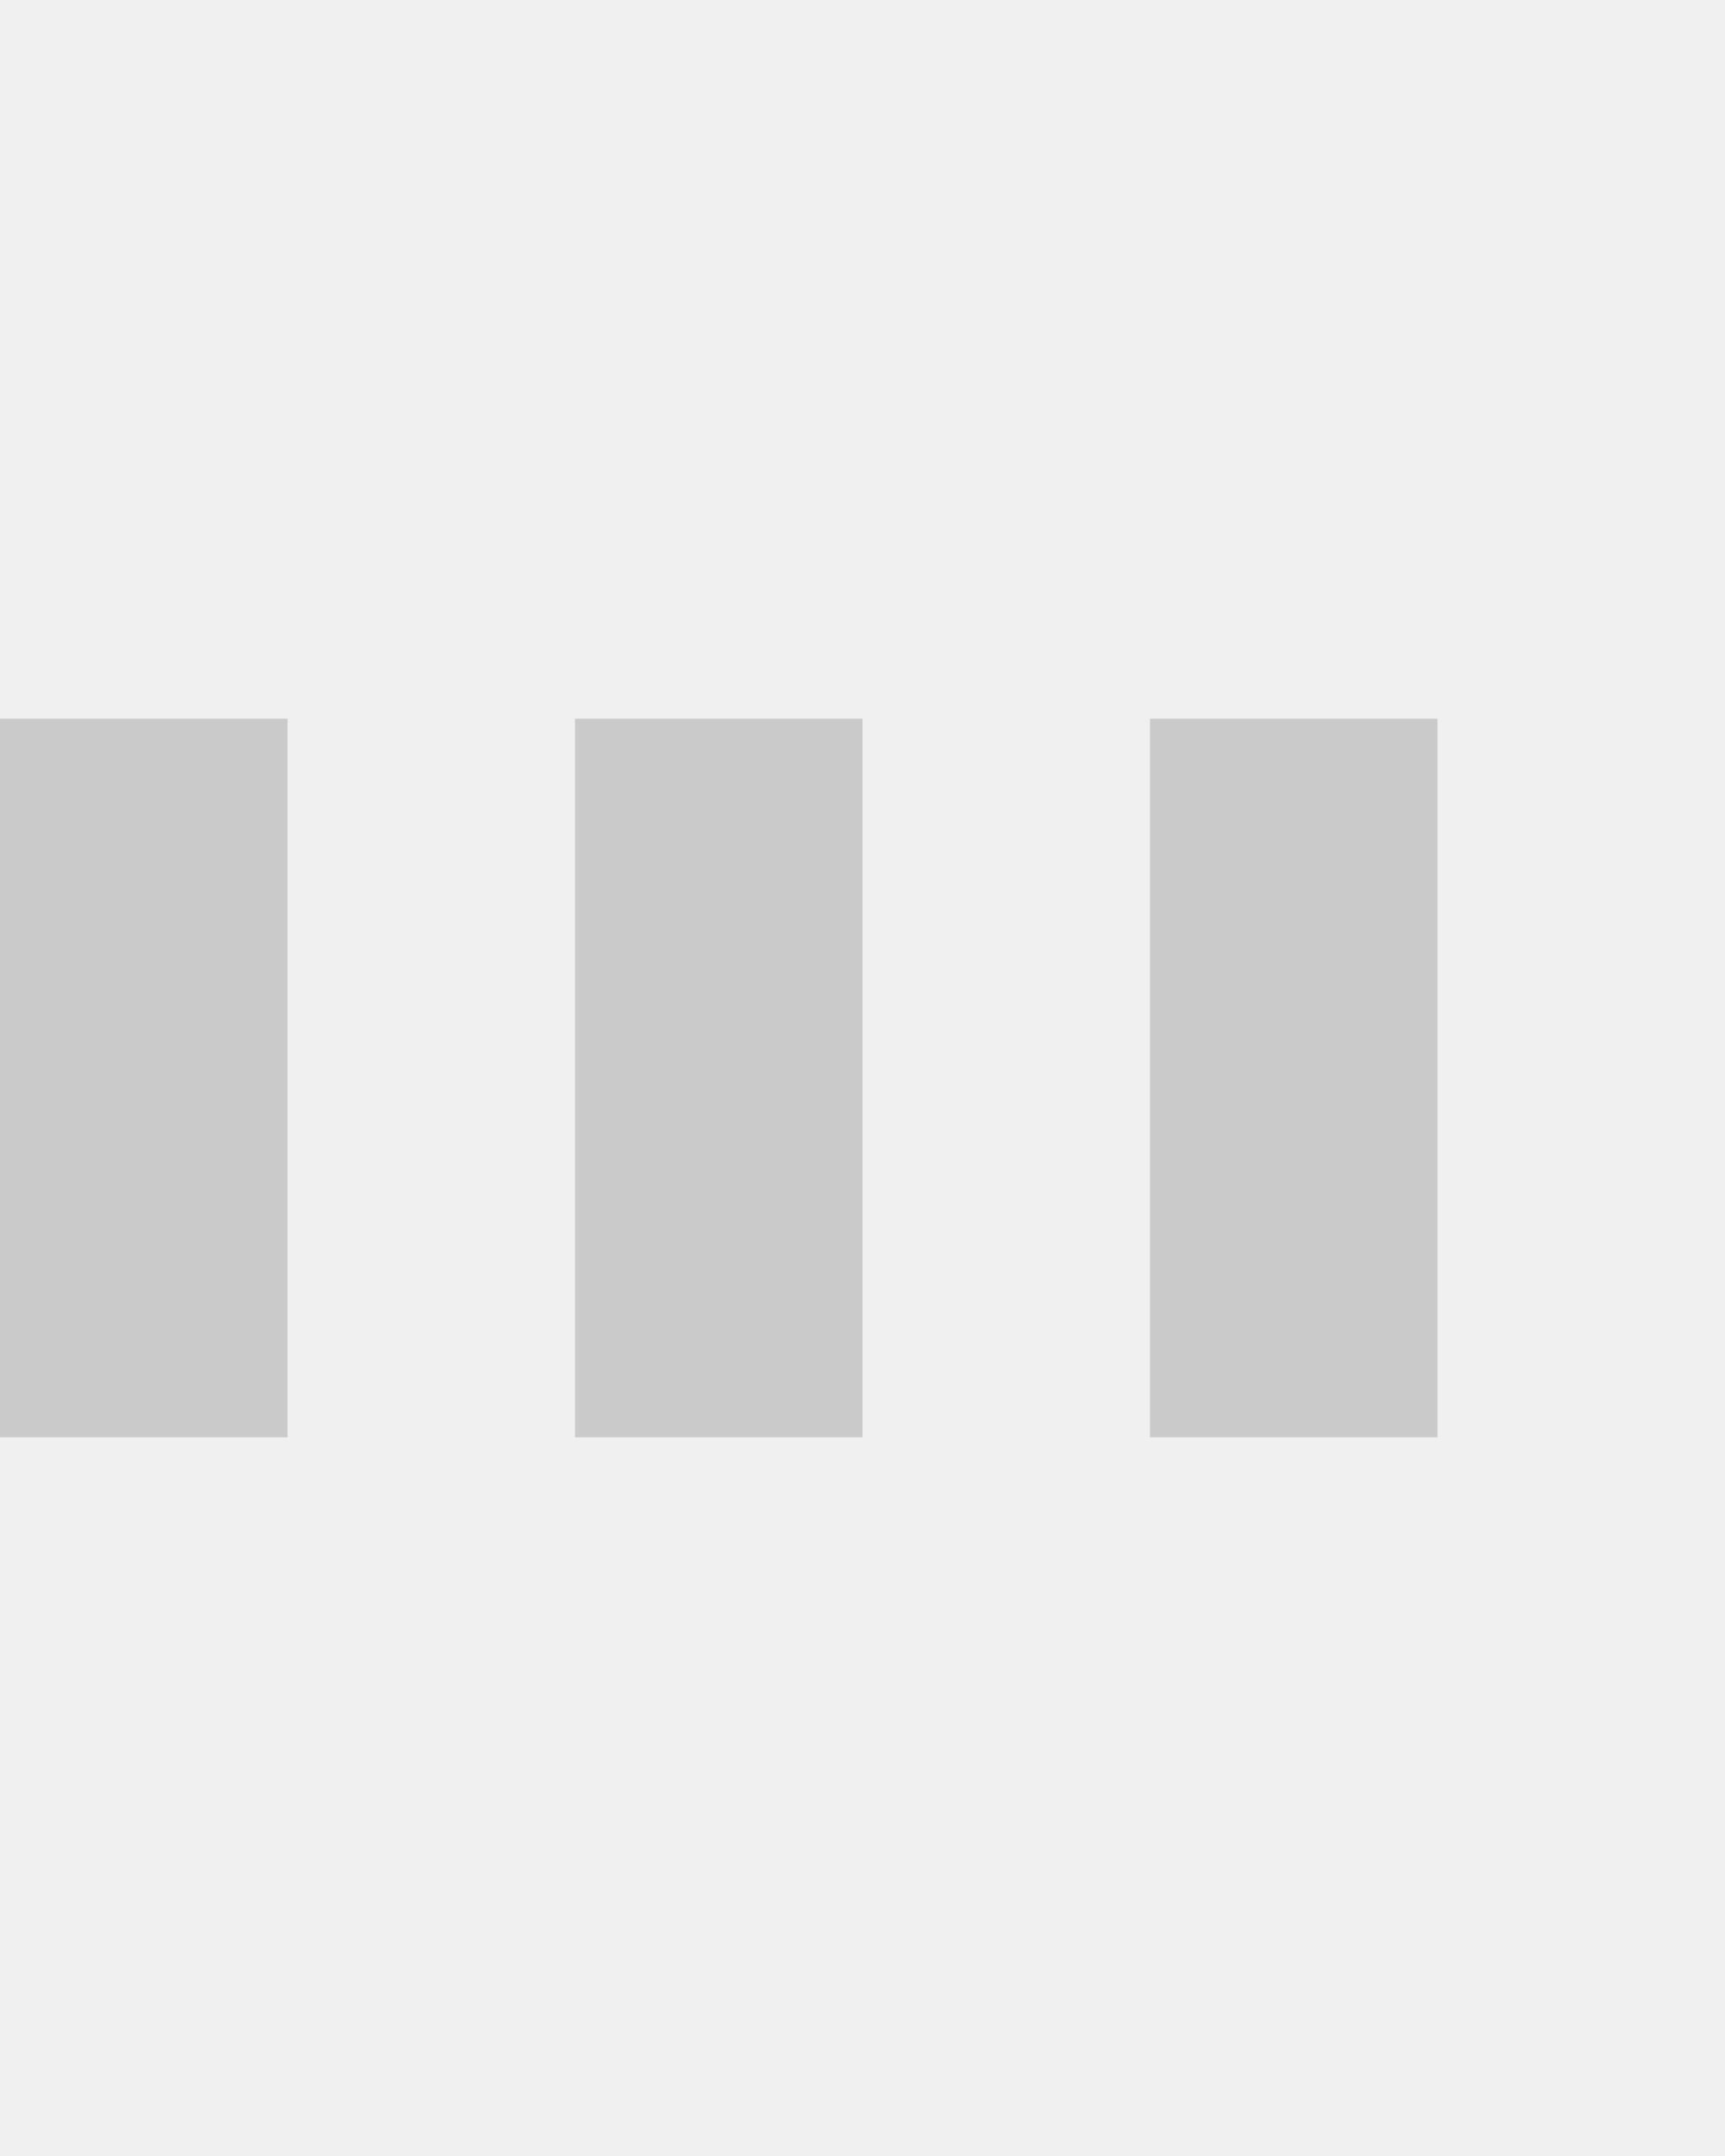
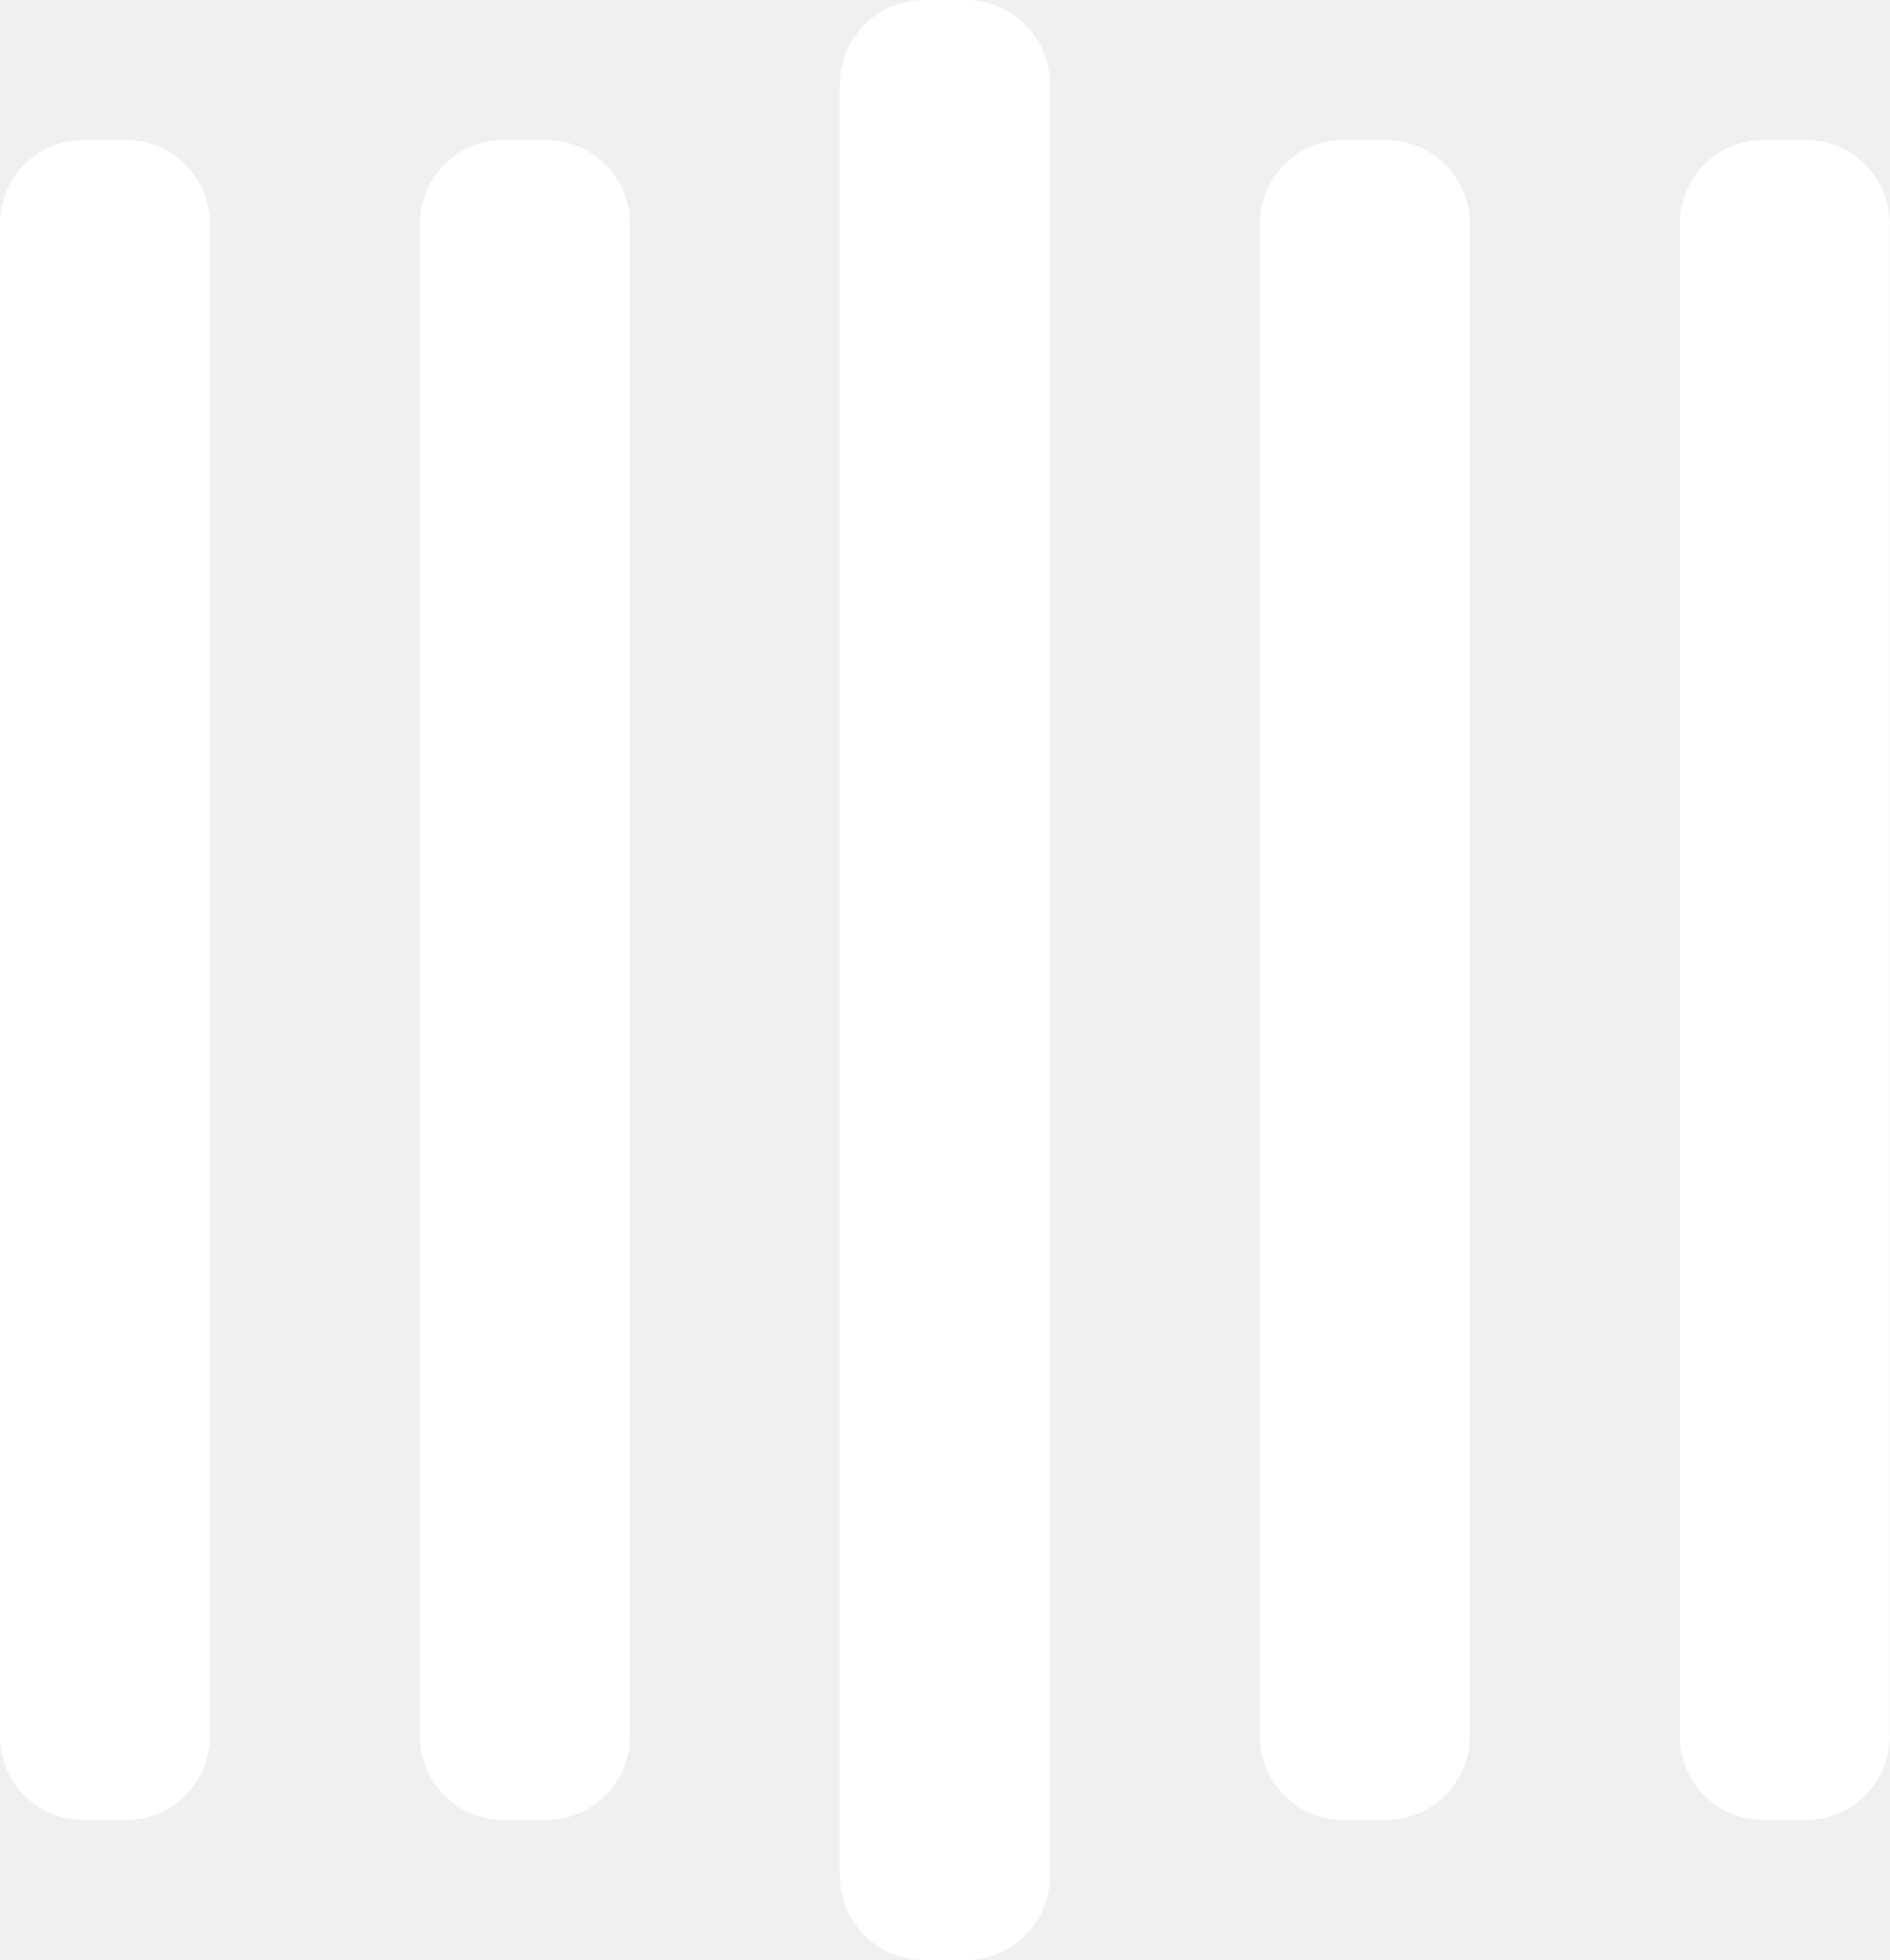
- <svg version="1.1" id="Layer_1" x="0px" y="0px" width="24px" height="30px" viewBox="0 0 24 30" style="enable-background:new 0 0 50 50;">
-   <rect x="0" y="10" width="4" height="10" fill="#333" opacity="0.2">
-     <animate attributeName="opacity" attributeType="XML" values="0.2; 1; .2" begin="0s" dur="0.6s" repeatCount="indefinite" />
-     <animate attributeName="height" attributeType="XML" values="10; 20; 10" begin="0s" dur="0.6s" repeatCount="indefinite" />
-     <animate attributeName="y" attributeType="XML" values="10; 5; 10" begin="0s" dur="0.6s" repeatCount="indefinite" />
+ <svg xmlns="http://www.w3.org/2000/svg" viewBox="0 0 135 140" fill="#fff" preserveAspectRatio="none">
+   <rect y="10" width="15" height="120" rx="6">
+     <animate attributeName="height" begin="0.5s" dur="1s" values="120;110;100;90;80;70;60;50;40;140;120" calcMode="linear" repeatCount="indefinite" />
+     <animate attributeName="y" begin="0.5s" dur="1s" values="10;15;20;25;30;35;40;45;50;0;10" calcMode="linear" repeatCount="indefinite" />
  </rect>
-   <rect x="8" y="10" width="4" height="10" fill="#333" opacity="0.2">
-     <animate attributeName="opacity" attributeType="XML" values="0.2; 1; .2" begin="0.15s" dur="0.6s" repeatCount="indefinite" />
-     <animate attributeName="height" attributeType="XML" values="10; 20; 10" begin="0.15s" dur="0.6s" repeatCount="indefinite" />
-     <animate attributeName="y" attributeType="XML" values="10; 5; 10" begin="0.15s" dur="0.6s" repeatCount="indefinite" />
+   <rect x="30" y="10" width="15" height="120" rx="6">
+     <animate attributeName="height" begin="0.25s" dur="1s" values="120;110;100;90;80;70;60;50;40;140;120" calcMode="linear" repeatCount="indefinite" />
+     <animate attributeName="y" begin="0.25s" dur="1s" values="10;15;20;25;30;35;40;45;50;0;10" calcMode="linear" repeatCount="indefinite" />
  </rect>
-   <rect x="16" y="10" width="4" height="10" fill="#333" opacity="0.2">
-     <animate attributeName="opacity" attributeType="XML" values="0.2; 1; .2" begin="0.3s" dur="0.6s" repeatCount="indefinite" />
-     <animate attributeName="height" attributeType="XML" values="10; 20; 10" begin="0.3s" dur="0.6s" repeatCount="indefinite" />
-     <animate attributeName="y" attributeType="XML" values="10; 5; 10" begin="0.3s" dur="0.6s" repeatCount="indefinite" />
+   <rect x="60" width="15" height="140" rx="6">
+     <animate attributeName="height" begin="0s" dur="1s" values="120;110;100;90;80;70;60;50;40;140;120" calcMode="linear" repeatCount="indefinite" />
+     <animate attributeName="y" begin="0s" dur="1s" values="10;15;20;25;30;35;40;45;50;0;10" calcMode="linear" repeatCount="indefinite" />
+   </rect>
+   <rect x="90" y="10" width="15" height="120" rx="6">
+     <animate attributeName="height" begin="0.25s" dur="1s" values="120;110;100;90;80;70;60;50;40;140;120" calcMode="linear" repeatCount="indefinite" />
+     <animate attributeName="y" begin="0.25s" dur="1s" values="10;15;20;25;30;35;40;45;50;0;10" calcMode="linear" repeatCount="indefinite" />
+   </rect>
+   <rect x="120" y="10" width="15" height="120" rx="6">
+     <animate attributeName="height" begin="0.5s" dur="1s" values="120;110;100;90;80;70;60;50;40;140;120" calcMode="linear" repeatCount="indefinite" />
+     <animate attributeName="y" begin="0.5s" dur="1s" values="10;15;20;25;30;35;40;45;50;0;10" calcMode="linear" repeatCount="indefinite" />
  </rect>
</svg>
